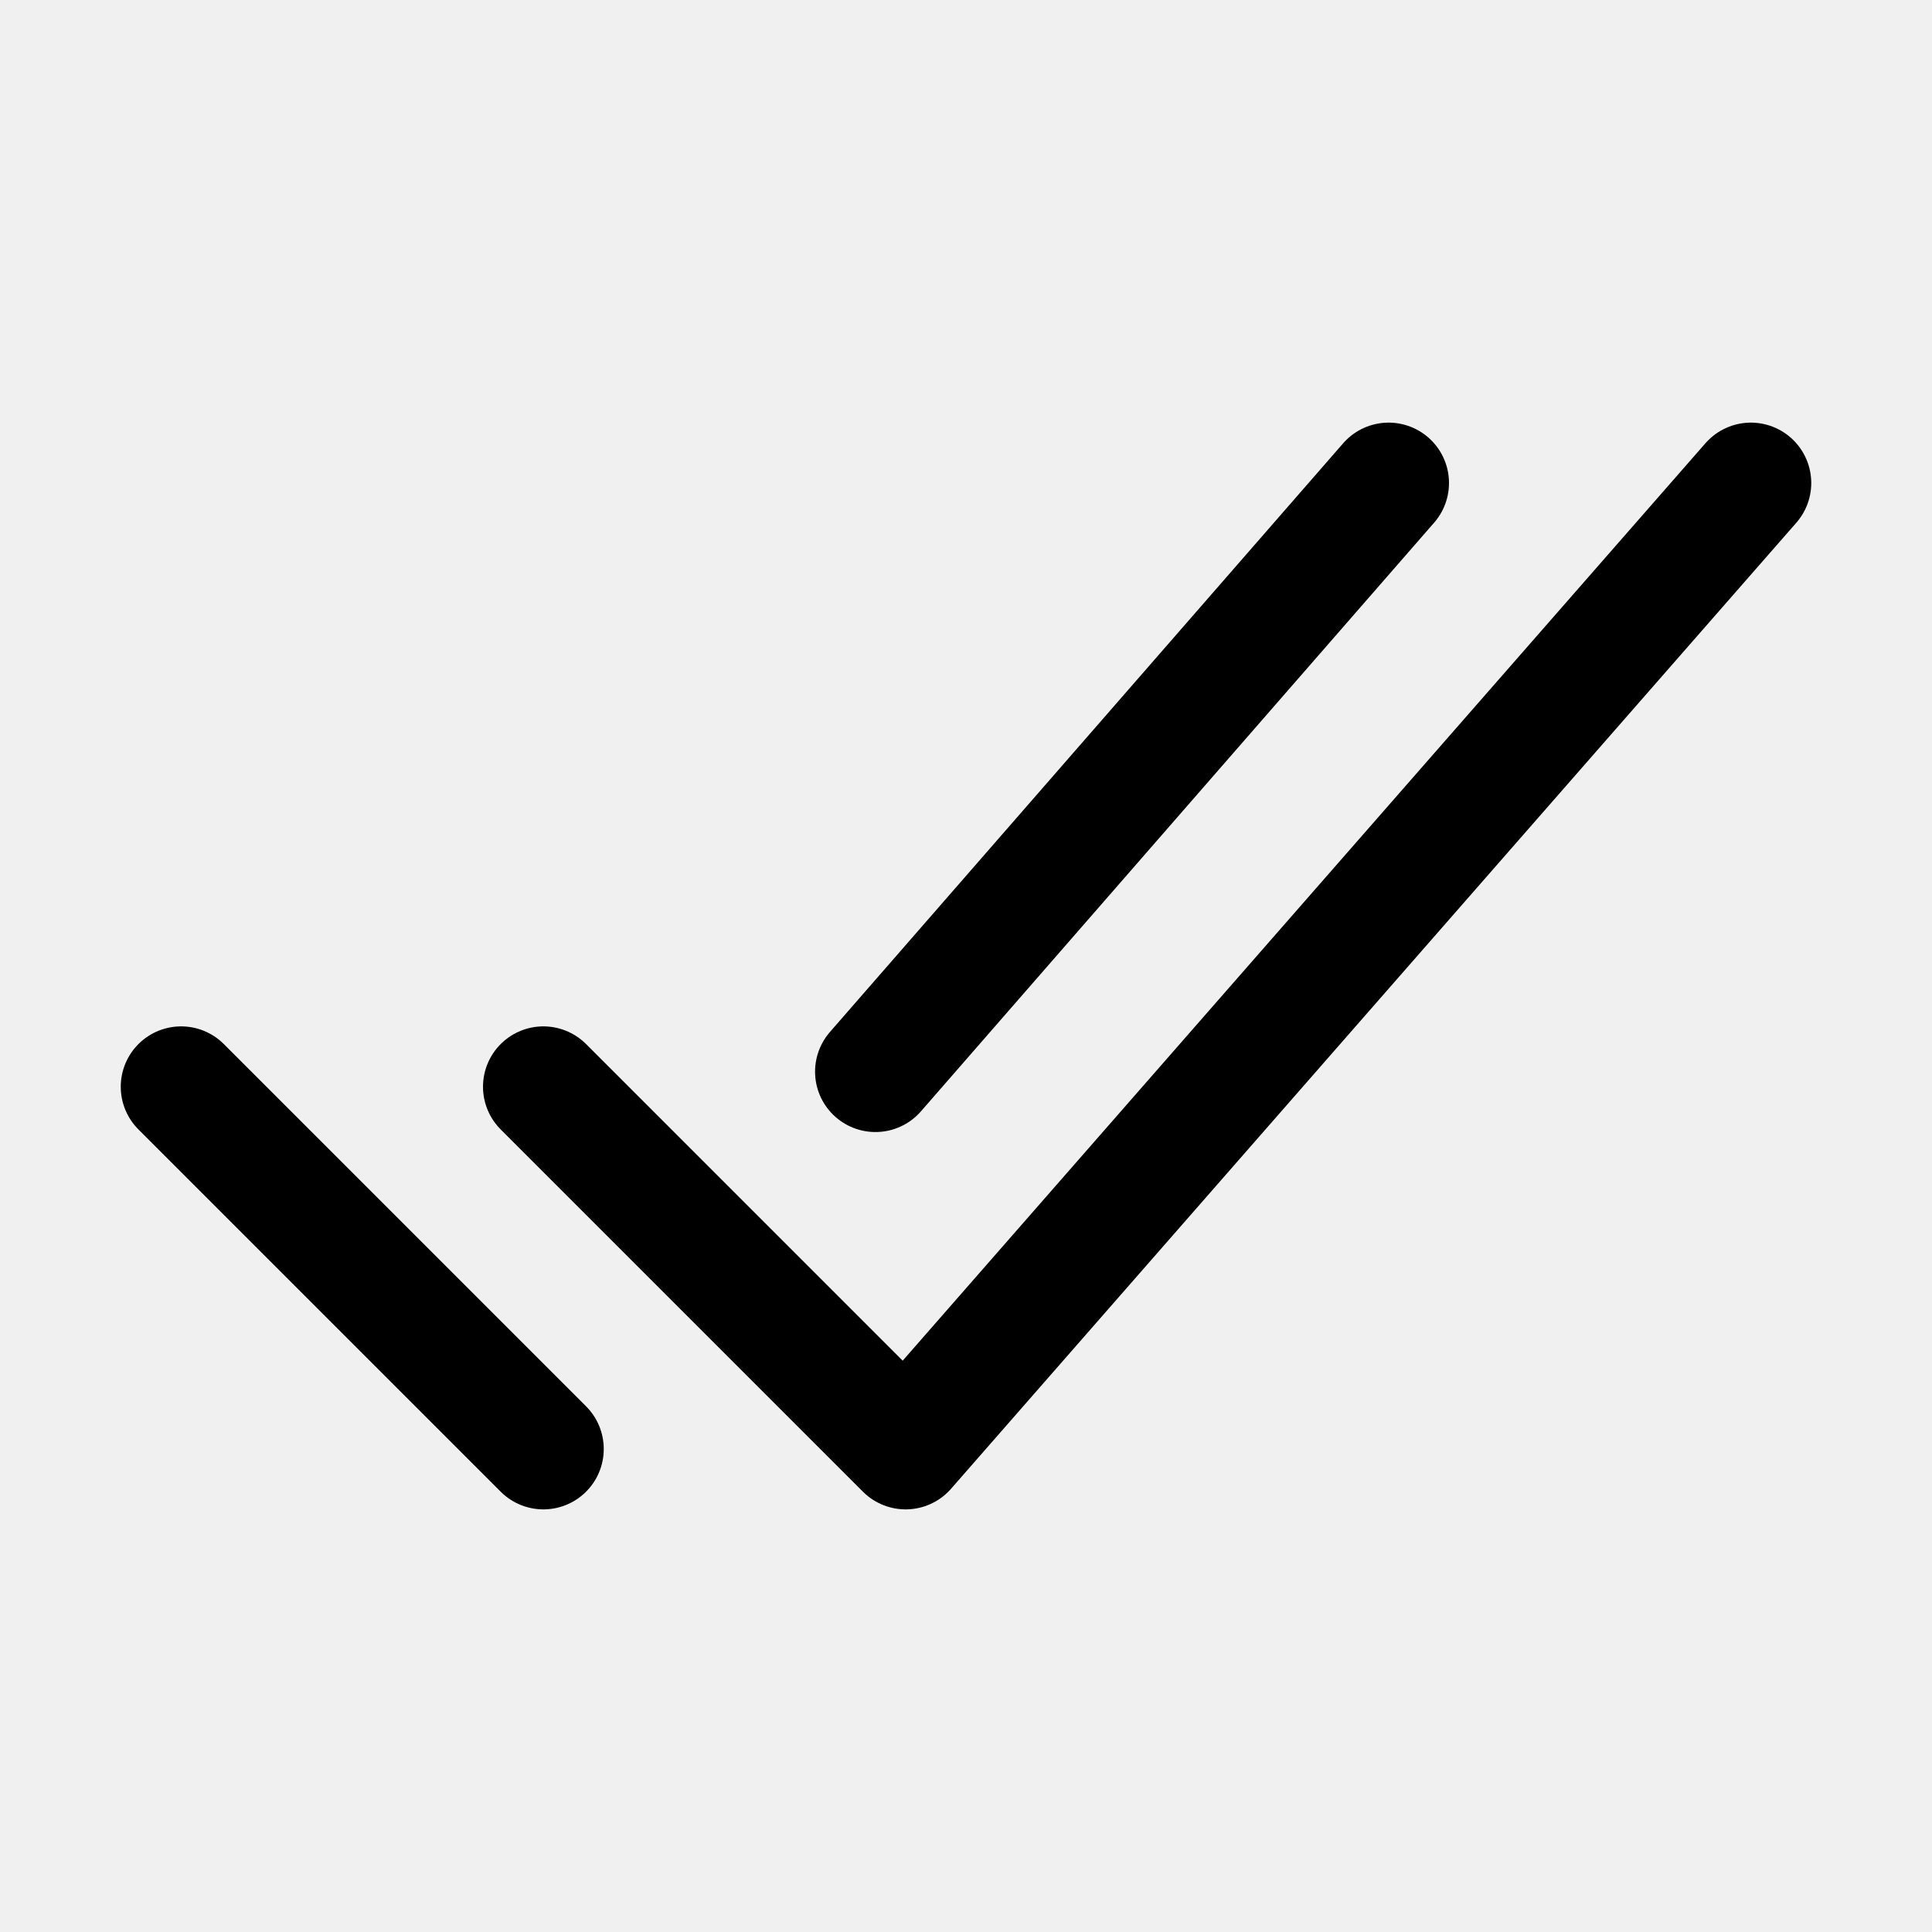
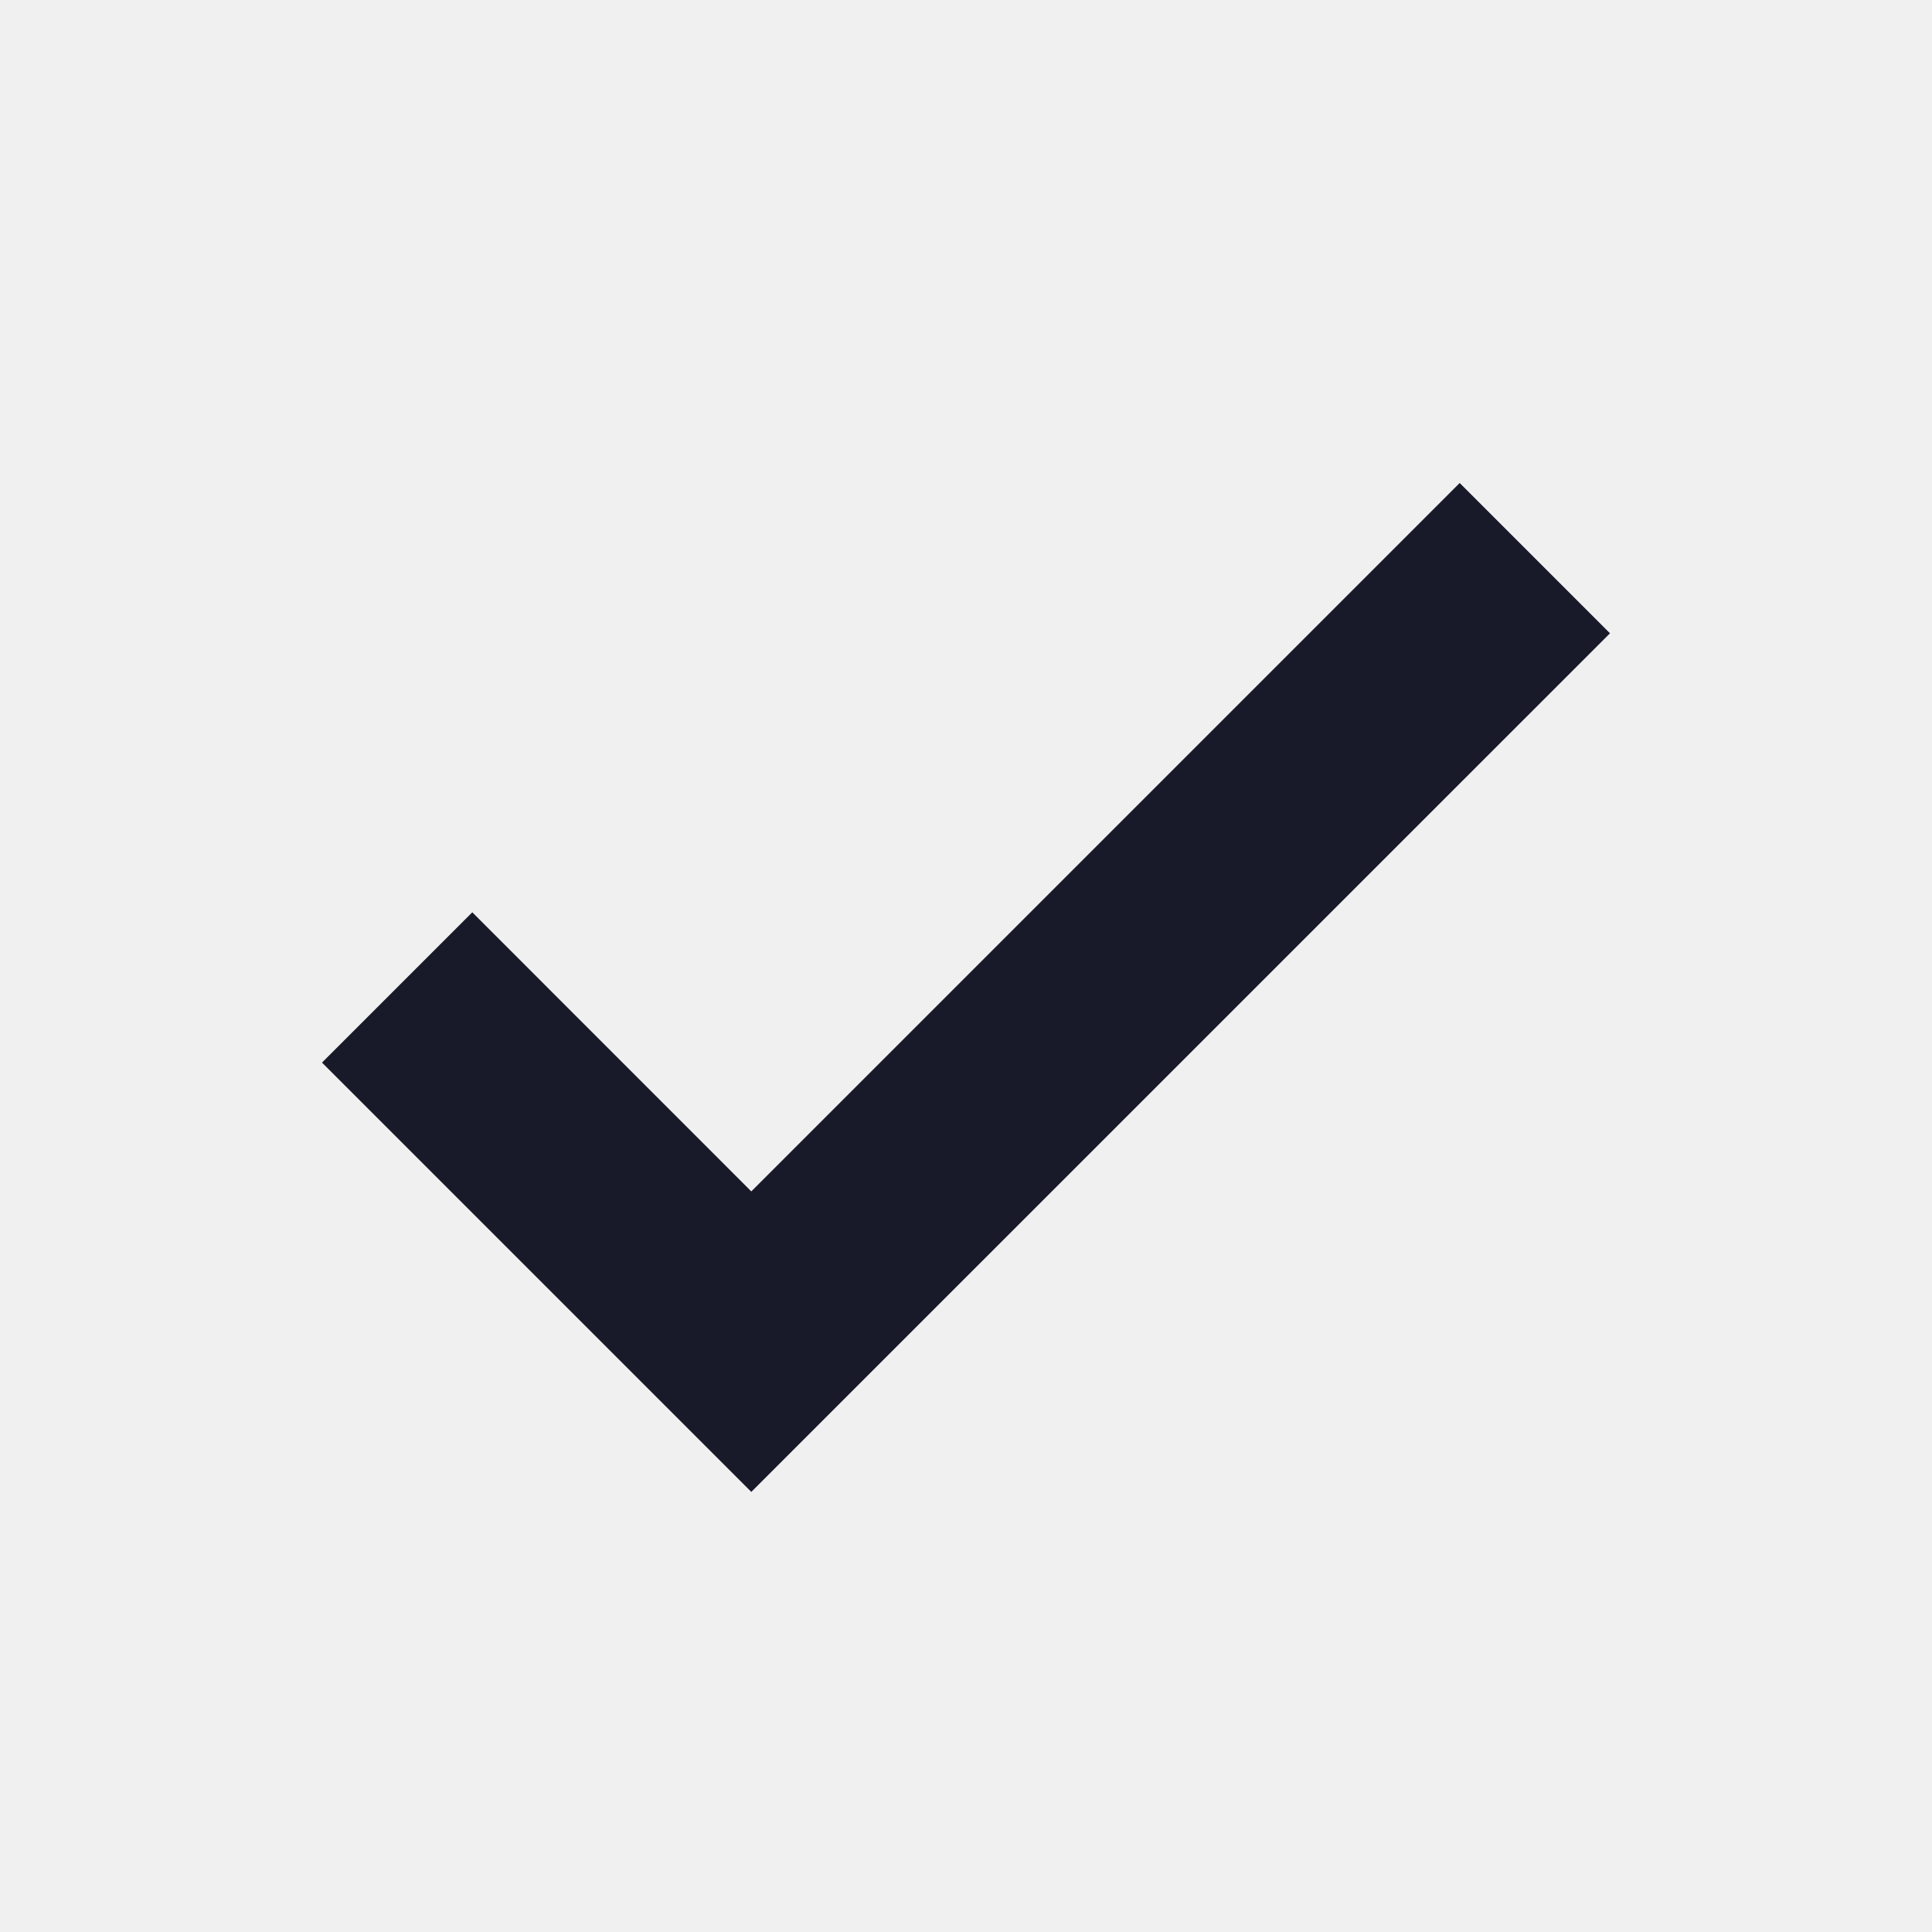
- <svg xmlns="http://www.w3.org/2000/svg" viewBox="0 0 512 512">
-   <path fill="none" stroke="currentColor" stroke-linecap="round" stroke-linejoin="round" stroke-width="32" d="M464 128L240 384l-96-96" />
-   <path fill="none" stroke="currentColor" stroke-linecap="round" stroke-linejoin="round" stroke-width="32" d="M144 384l-96-96" />
-   <path fill="none" stroke="currentColor" stroke-linecap="round" stroke-linejoin="round" stroke-width="32" d="M368 128L232 284" />
+ <svg xmlns="http://www.w3.org/2000/svg" width="24" height="24" viewBox="0 0 24 24" fill="none">
+   <mask id="check" style="mask-type:alpha" maskUnits="userSpaceOnUse" x="0" y="0" width="24" height="24">
+     <rect width="24" height="24" fill="white" />
+   </mask>
+   <g mask="url(#check)">
+     <path d="M9.333 18.533L4 13.2L5.867 11.333L9.333 14.8L18.133 6L20 7.867L9.333 18.533Z" fill="#181A2A" />
+   </g>
</svg>
